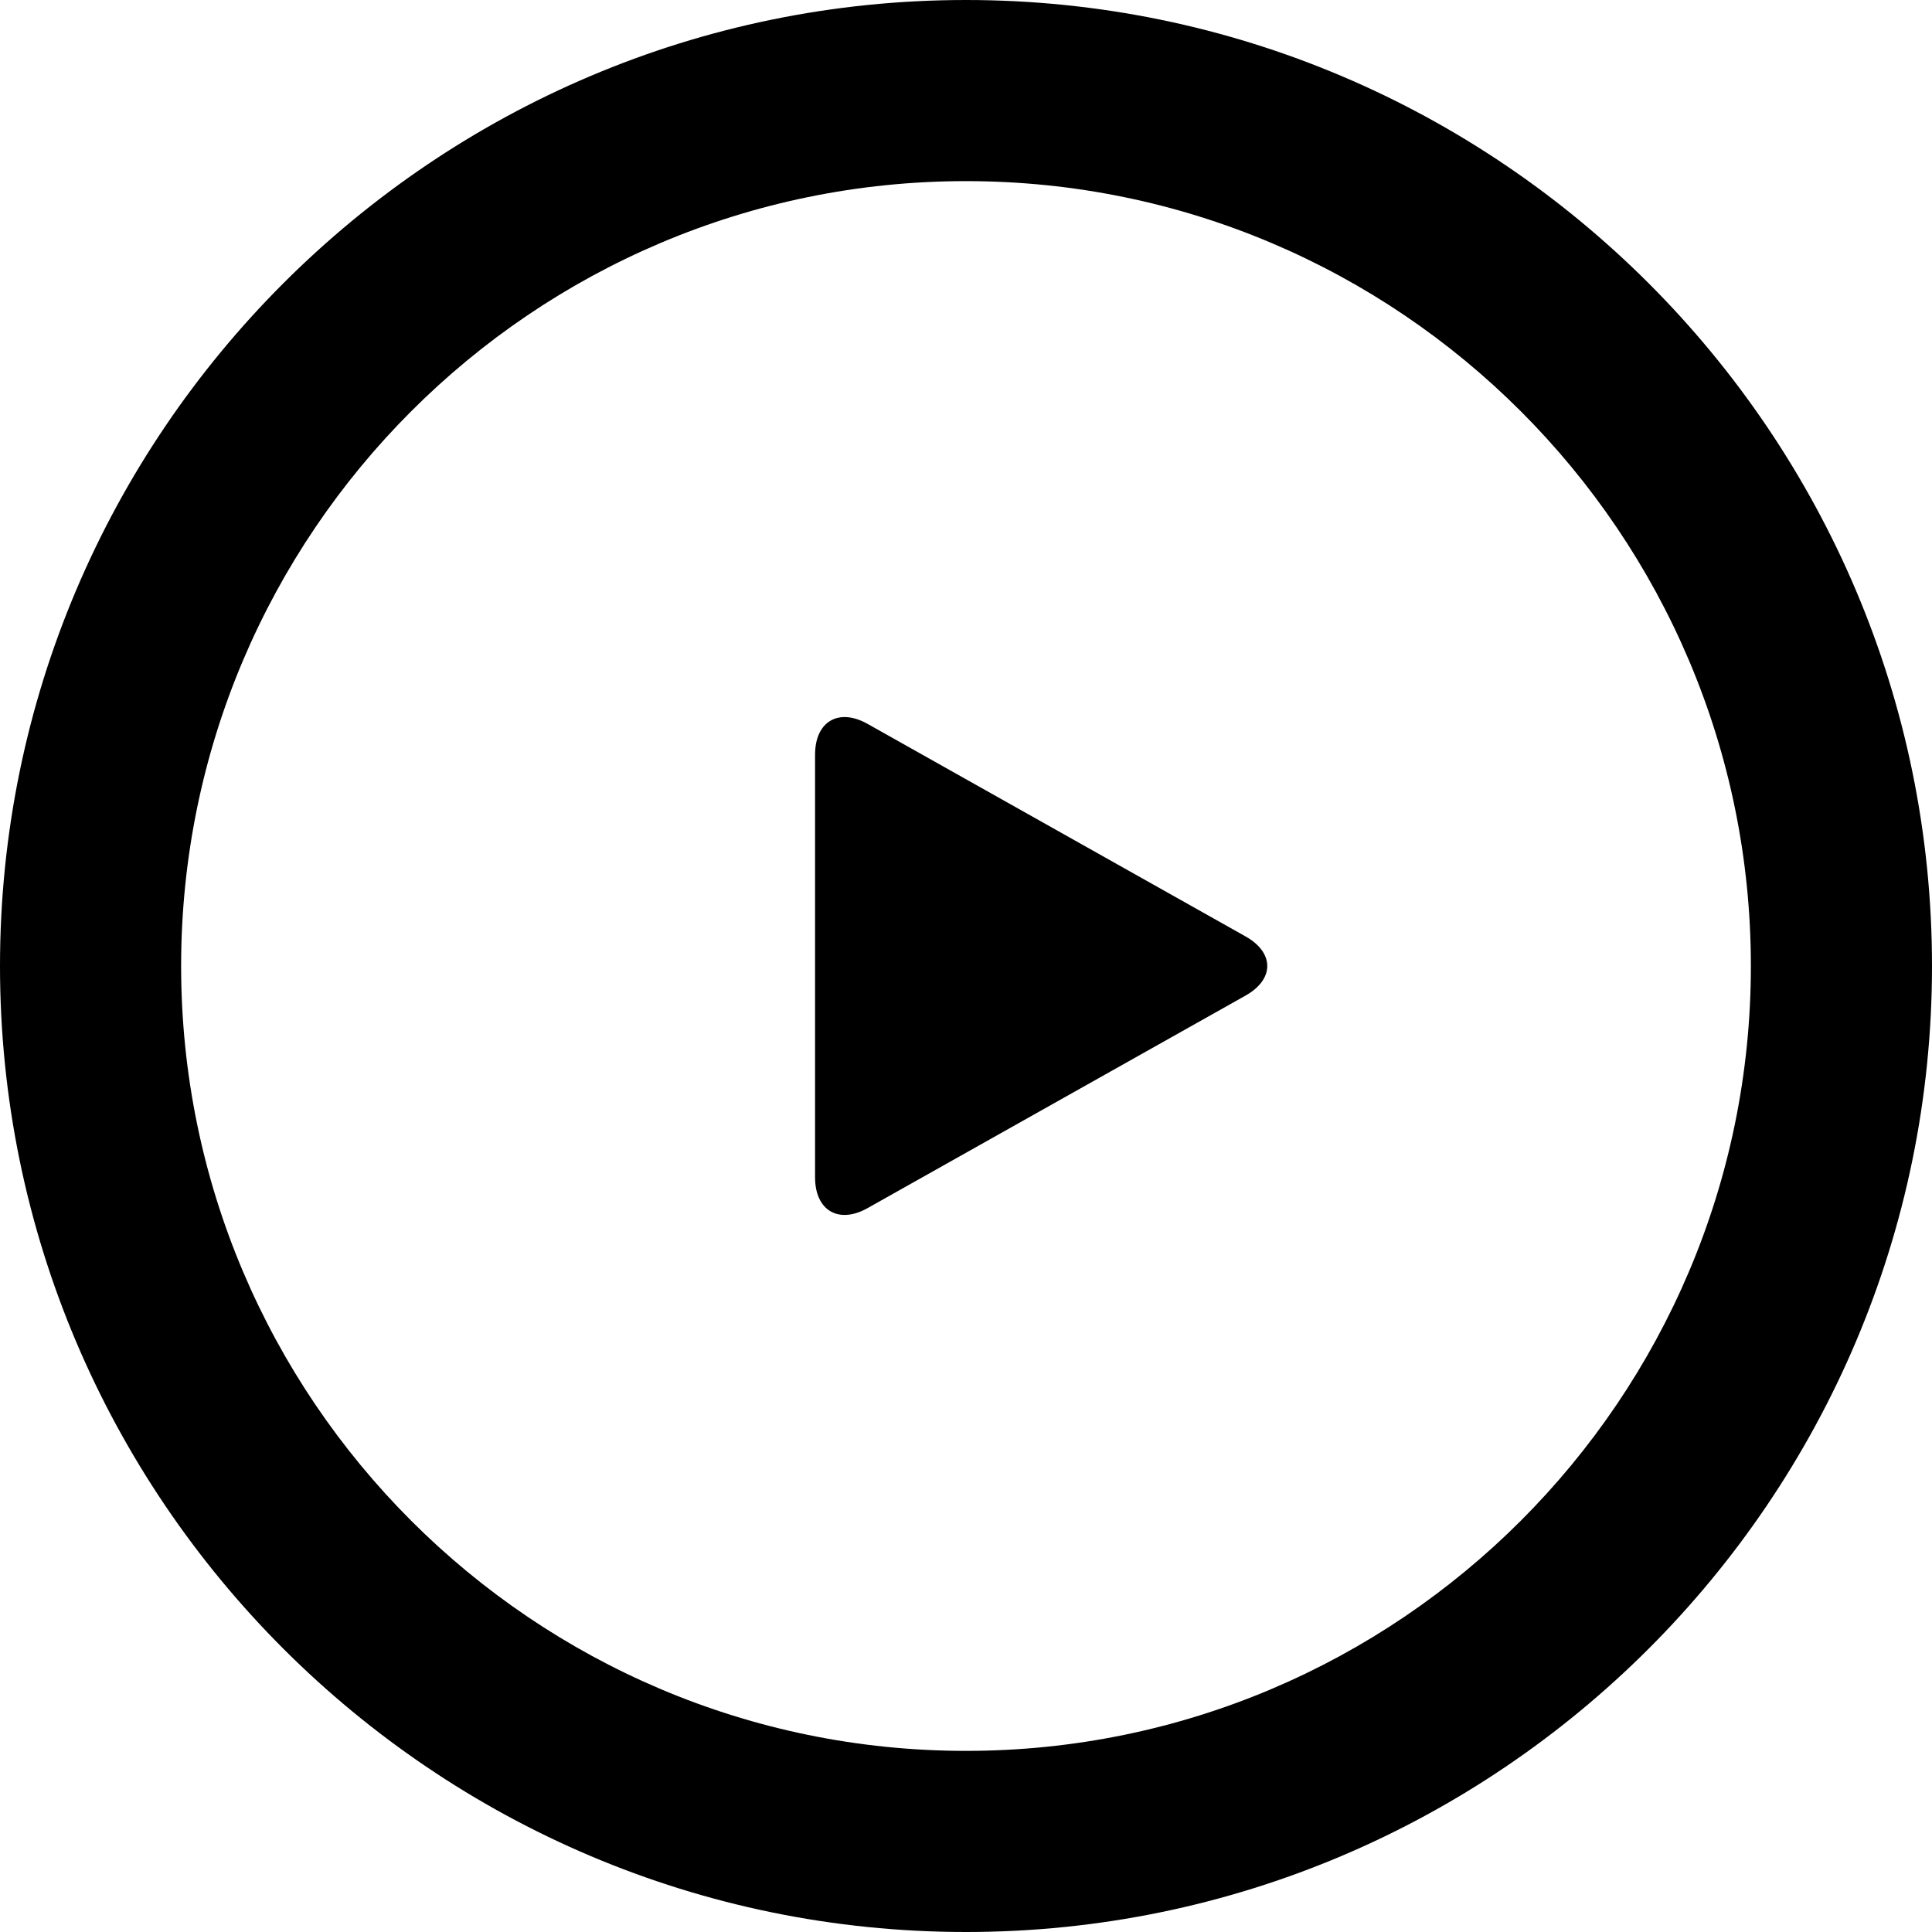
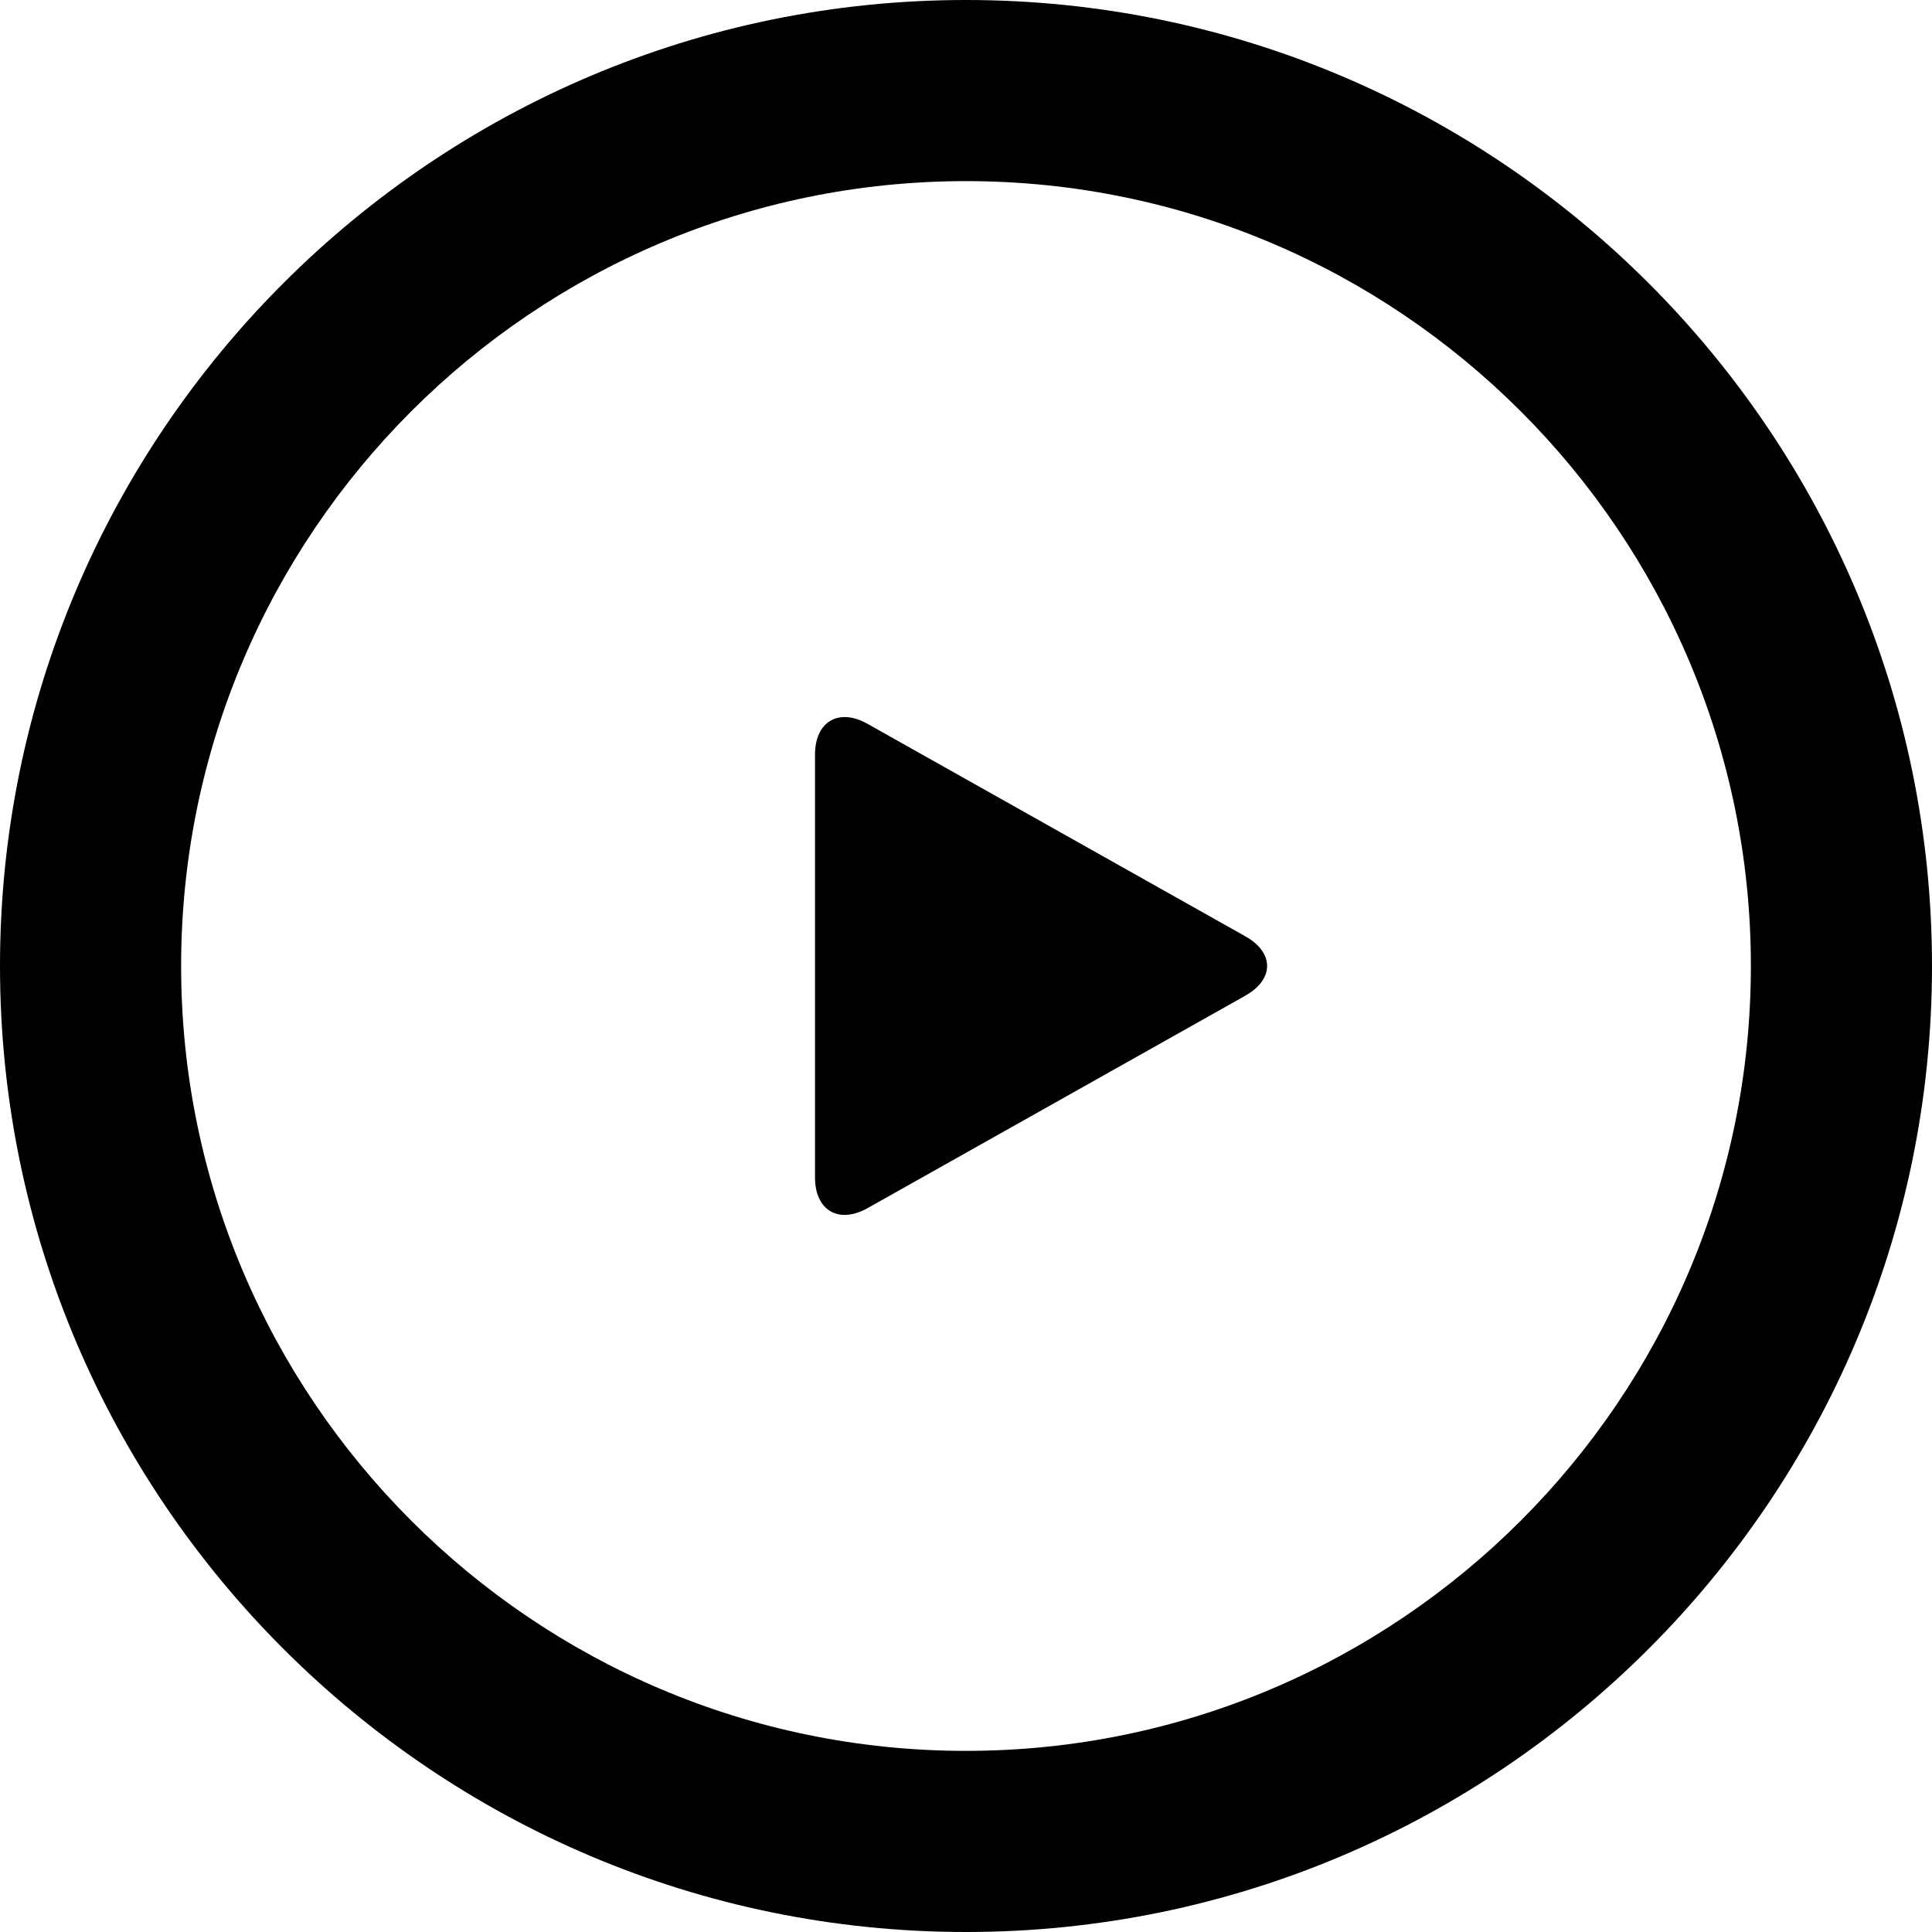
<svg xmlns="http://www.w3.org/2000/svg" id="a" viewBox="0 0 32 32">
-   <path d="M16,32C7.18,32,0,24.82,0,16S7.18,0,16,0s16,7.18,16,16-7.18,16-16,16Zm0-29c-7.17,0-13,5.83-13,13s5.83,13,13,13,13-5.83,13-13S23.17,3,16,3Z" />
-   <path d="M20.63,16.49c.48-.27,.48-.71,0-.98l-6.26-3.52c-.48-.27-.87-.04-.87,.51v7c0,.55,.39,.78,.87,.51l6.26-3.52Z" />
+   <path d="M16,32C7.178,32,0,24.822,0,16S7.178,0,16,0s16,7.178,16,16-7.178,16-16,16Zm0-29c-7.168,0-13,5.832-13,13s5.832,13,13,13,13-5.832,13-13S23.168,3,16,3Z" />
+   <path d="M20.628,16.49c.479-.27,.479-.711,0-.981l-6.257-3.519c-.479-.27-.872-.04-.872,.51v7c0,.55,.392,.779,.872,.51l6.257-3.519Z" />
</svg>
